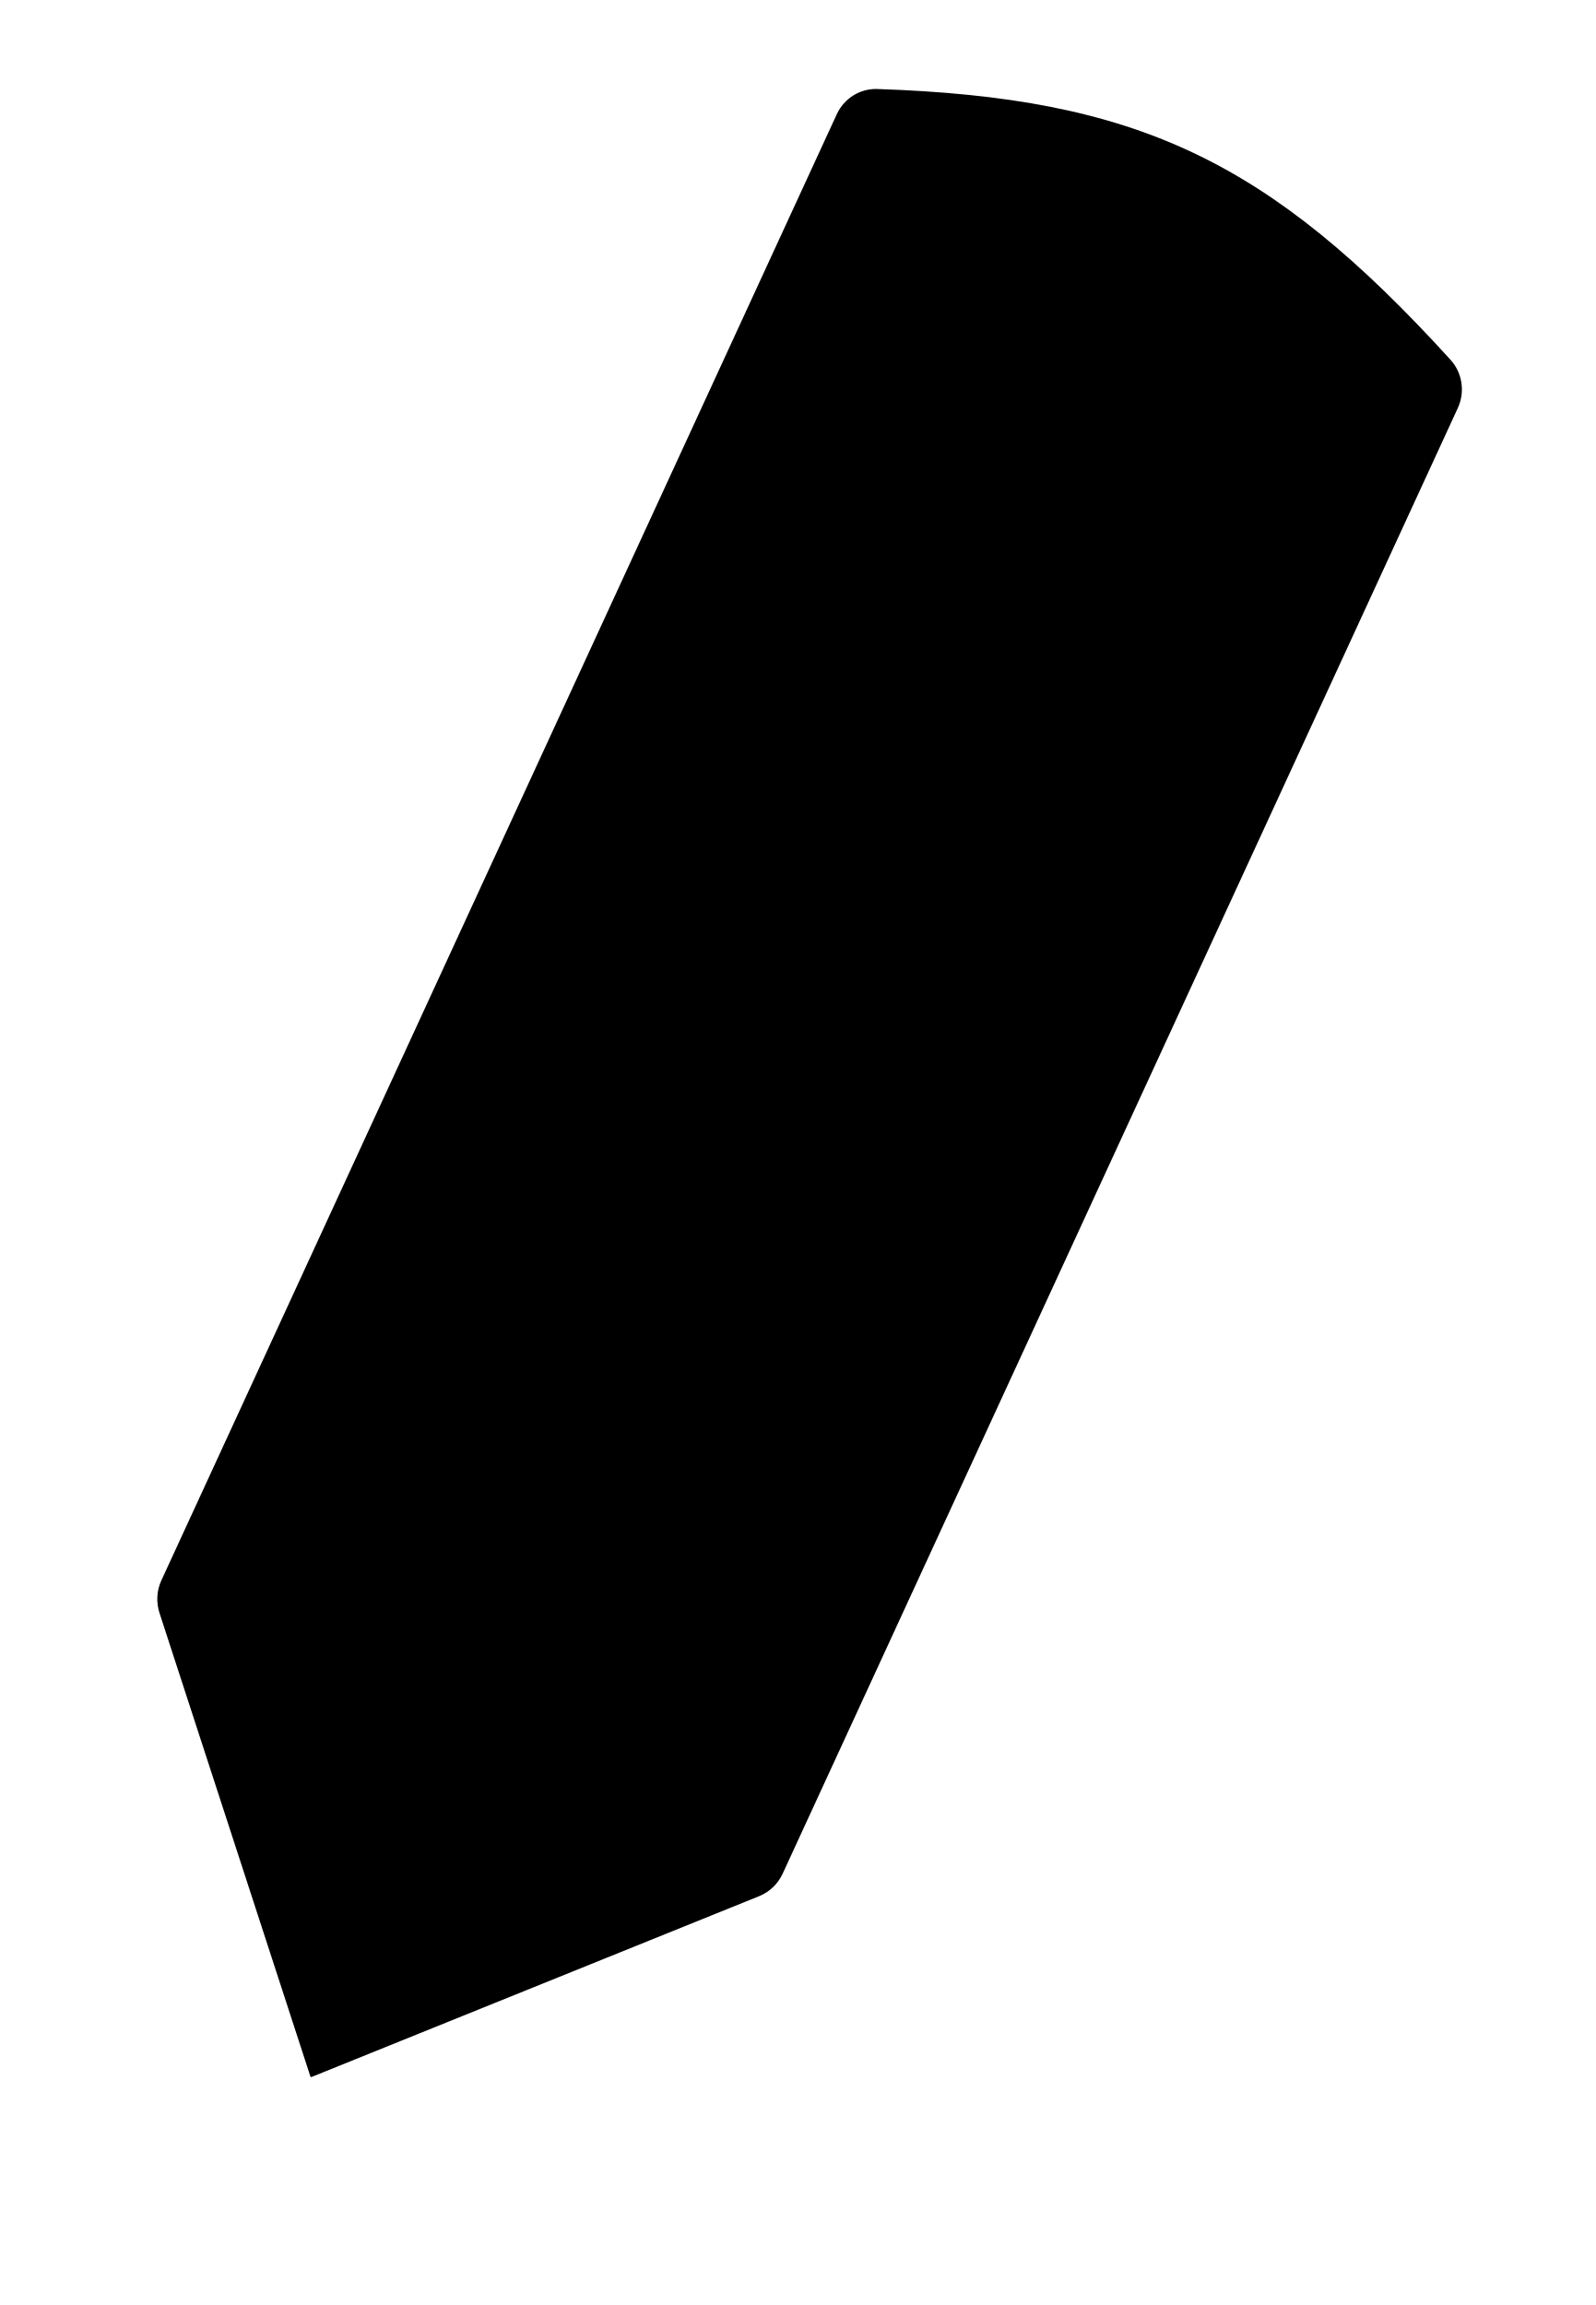
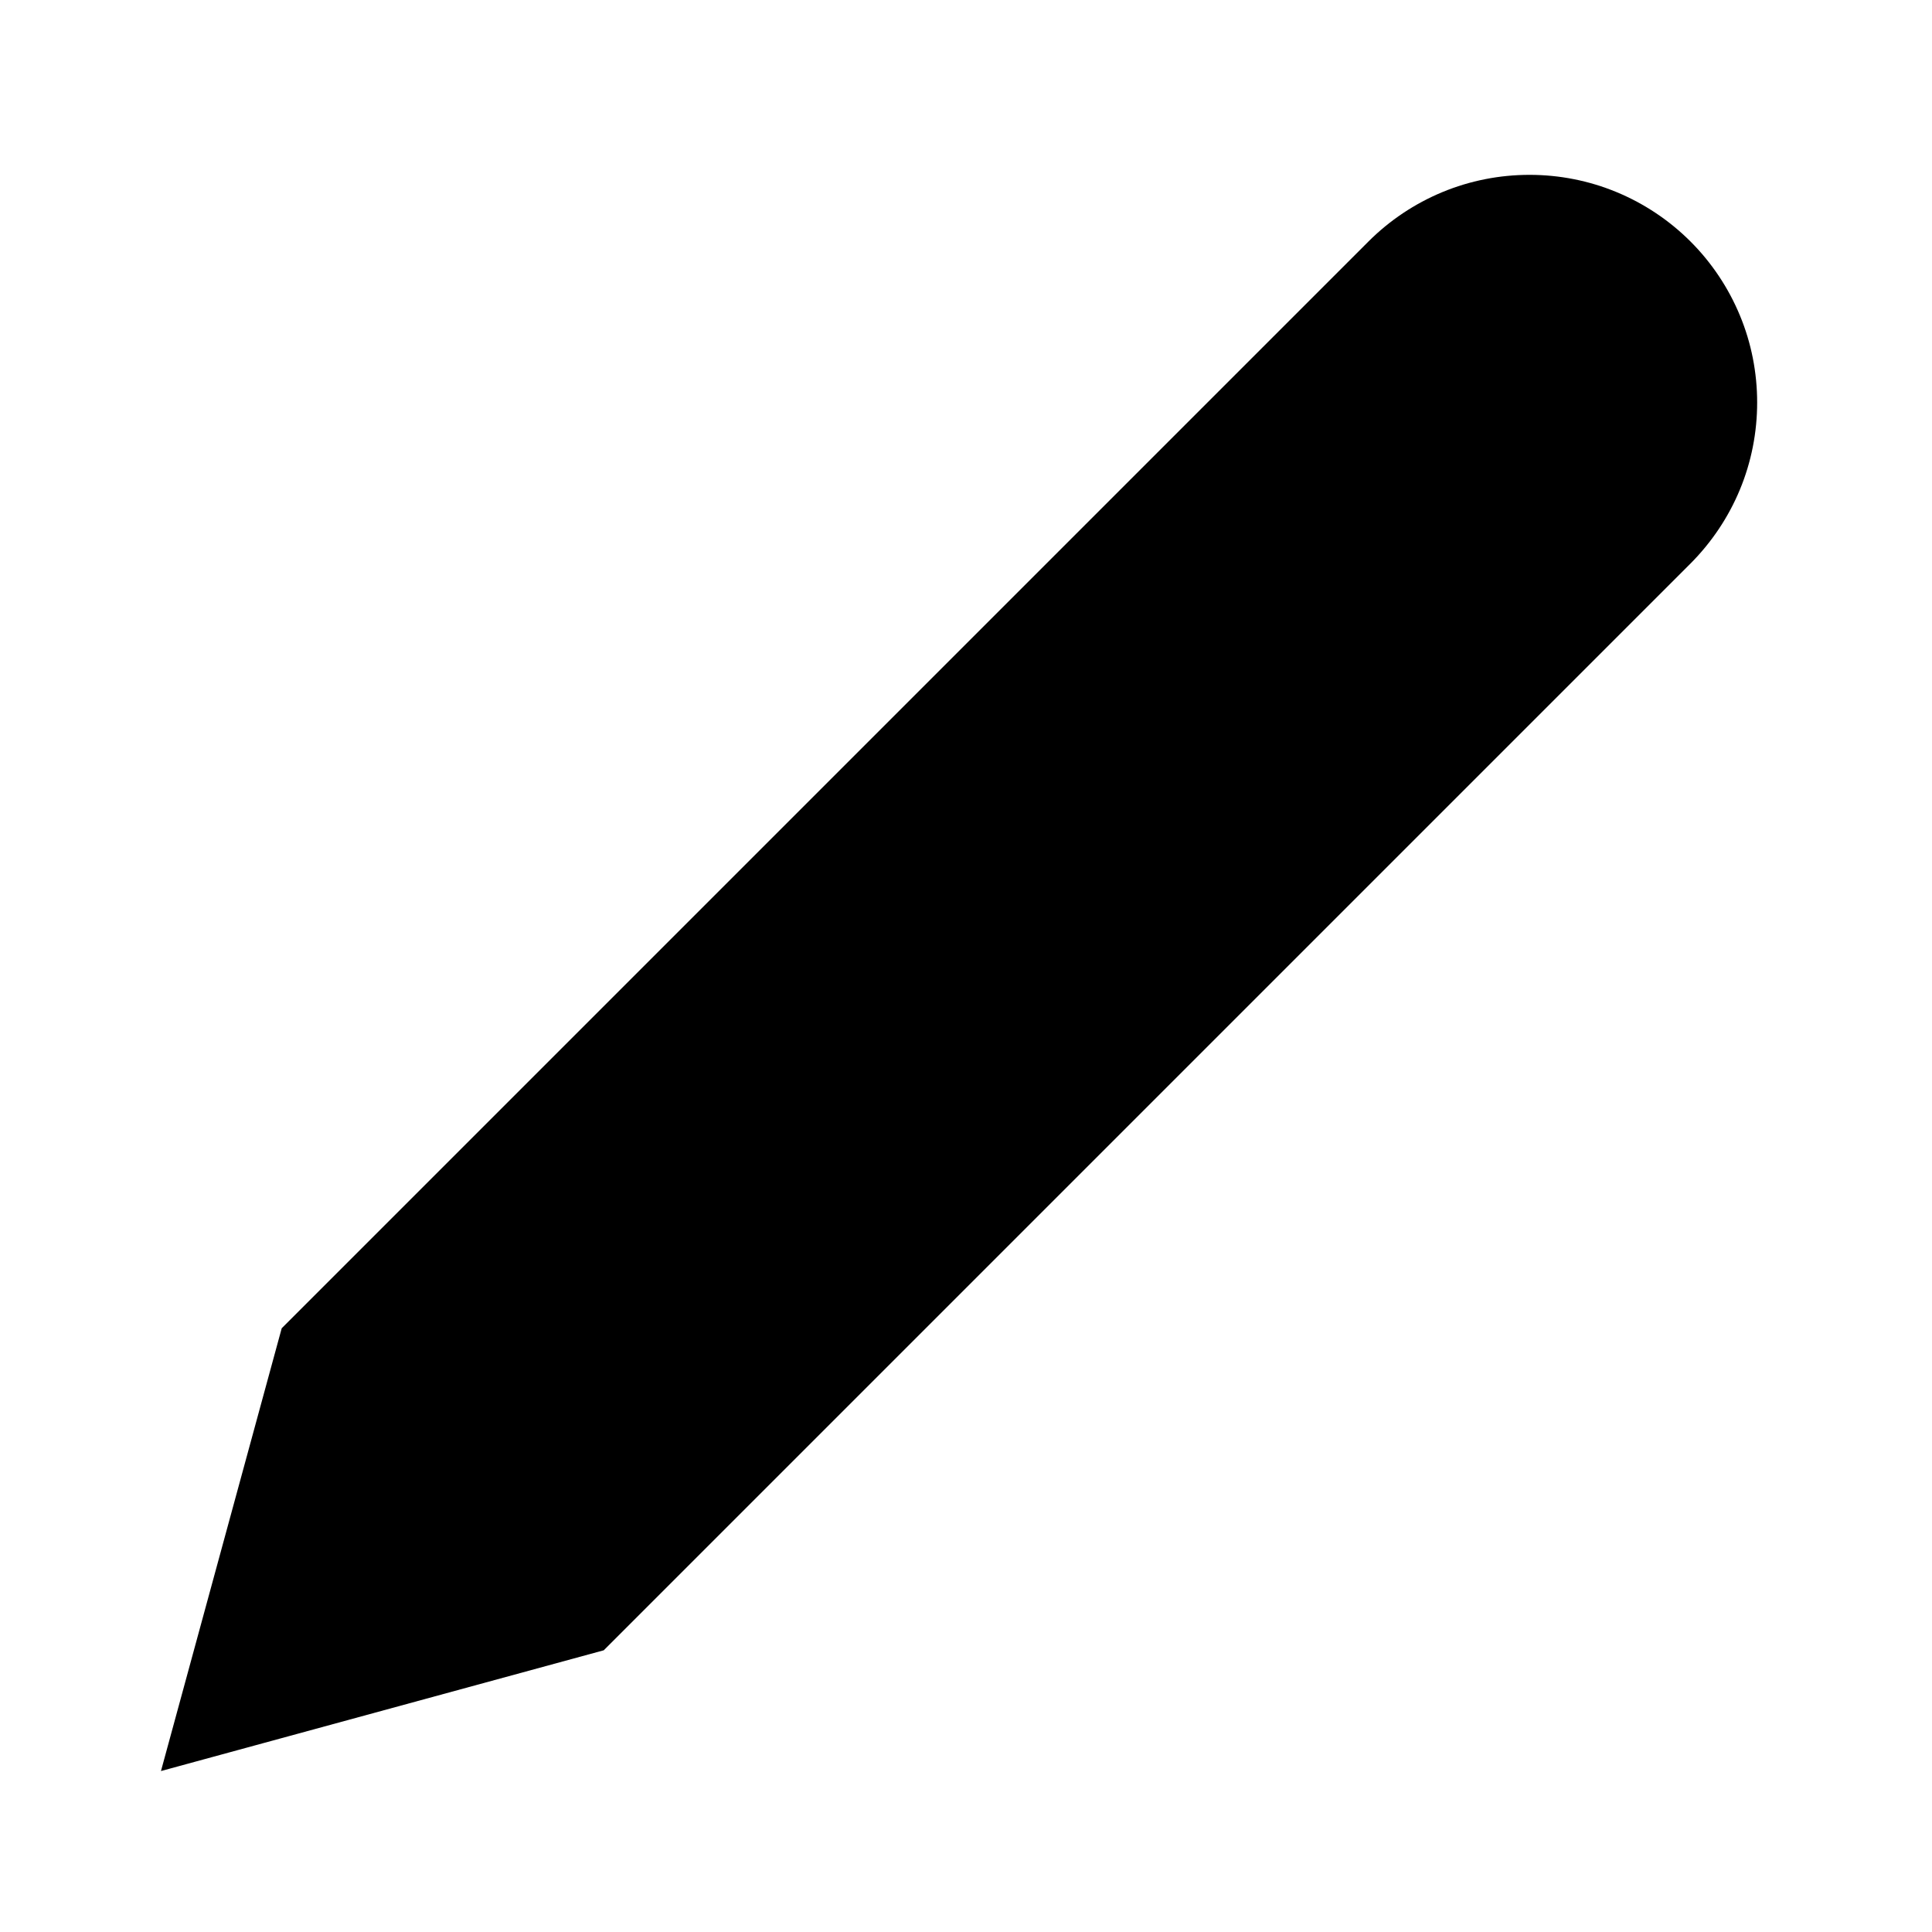
- <svg xmlns="http://www.w3.org/2000/svg" viewBox="0 0 18 26" stroke-linecap="round" stroke-linejoin="round">
-   <path d="M16.361 4.058C14.309 1.802 12.82 1.102 9.896 1.004C9.7 0.997 9.52 1.111 9.438 1.29L1.82 17.827C1.767 17.942 1.76 18.073 1.799 18.194L3.501 23.422C3.503 23.428 3.509 23.431 3.514 23.428L8.564 21.388C8.681 21.34 8.775 21.25 8.828 21.135L16.444 4.602C16.527 4.421 16.496 4.206 16.361 4.058Z" />
+ <svg xmlns="http://www.w3.org/2000/svg" viewBox="0 0 16 16" stroke-linecap="round" stroke-linejoin="round">
+   <path d="m11.333 2c.175-.175.383-.314.612-.409s.474-.143.722-.143c.247 0 .492.048.721.143s.437.234.612.409.314.383.409.612c.095.228.143.474.143.721 0 .248-.048.493-.143.722s-.234.436-.409.612l-9 9-3.667 1 1-3.667z" />
</svg>
